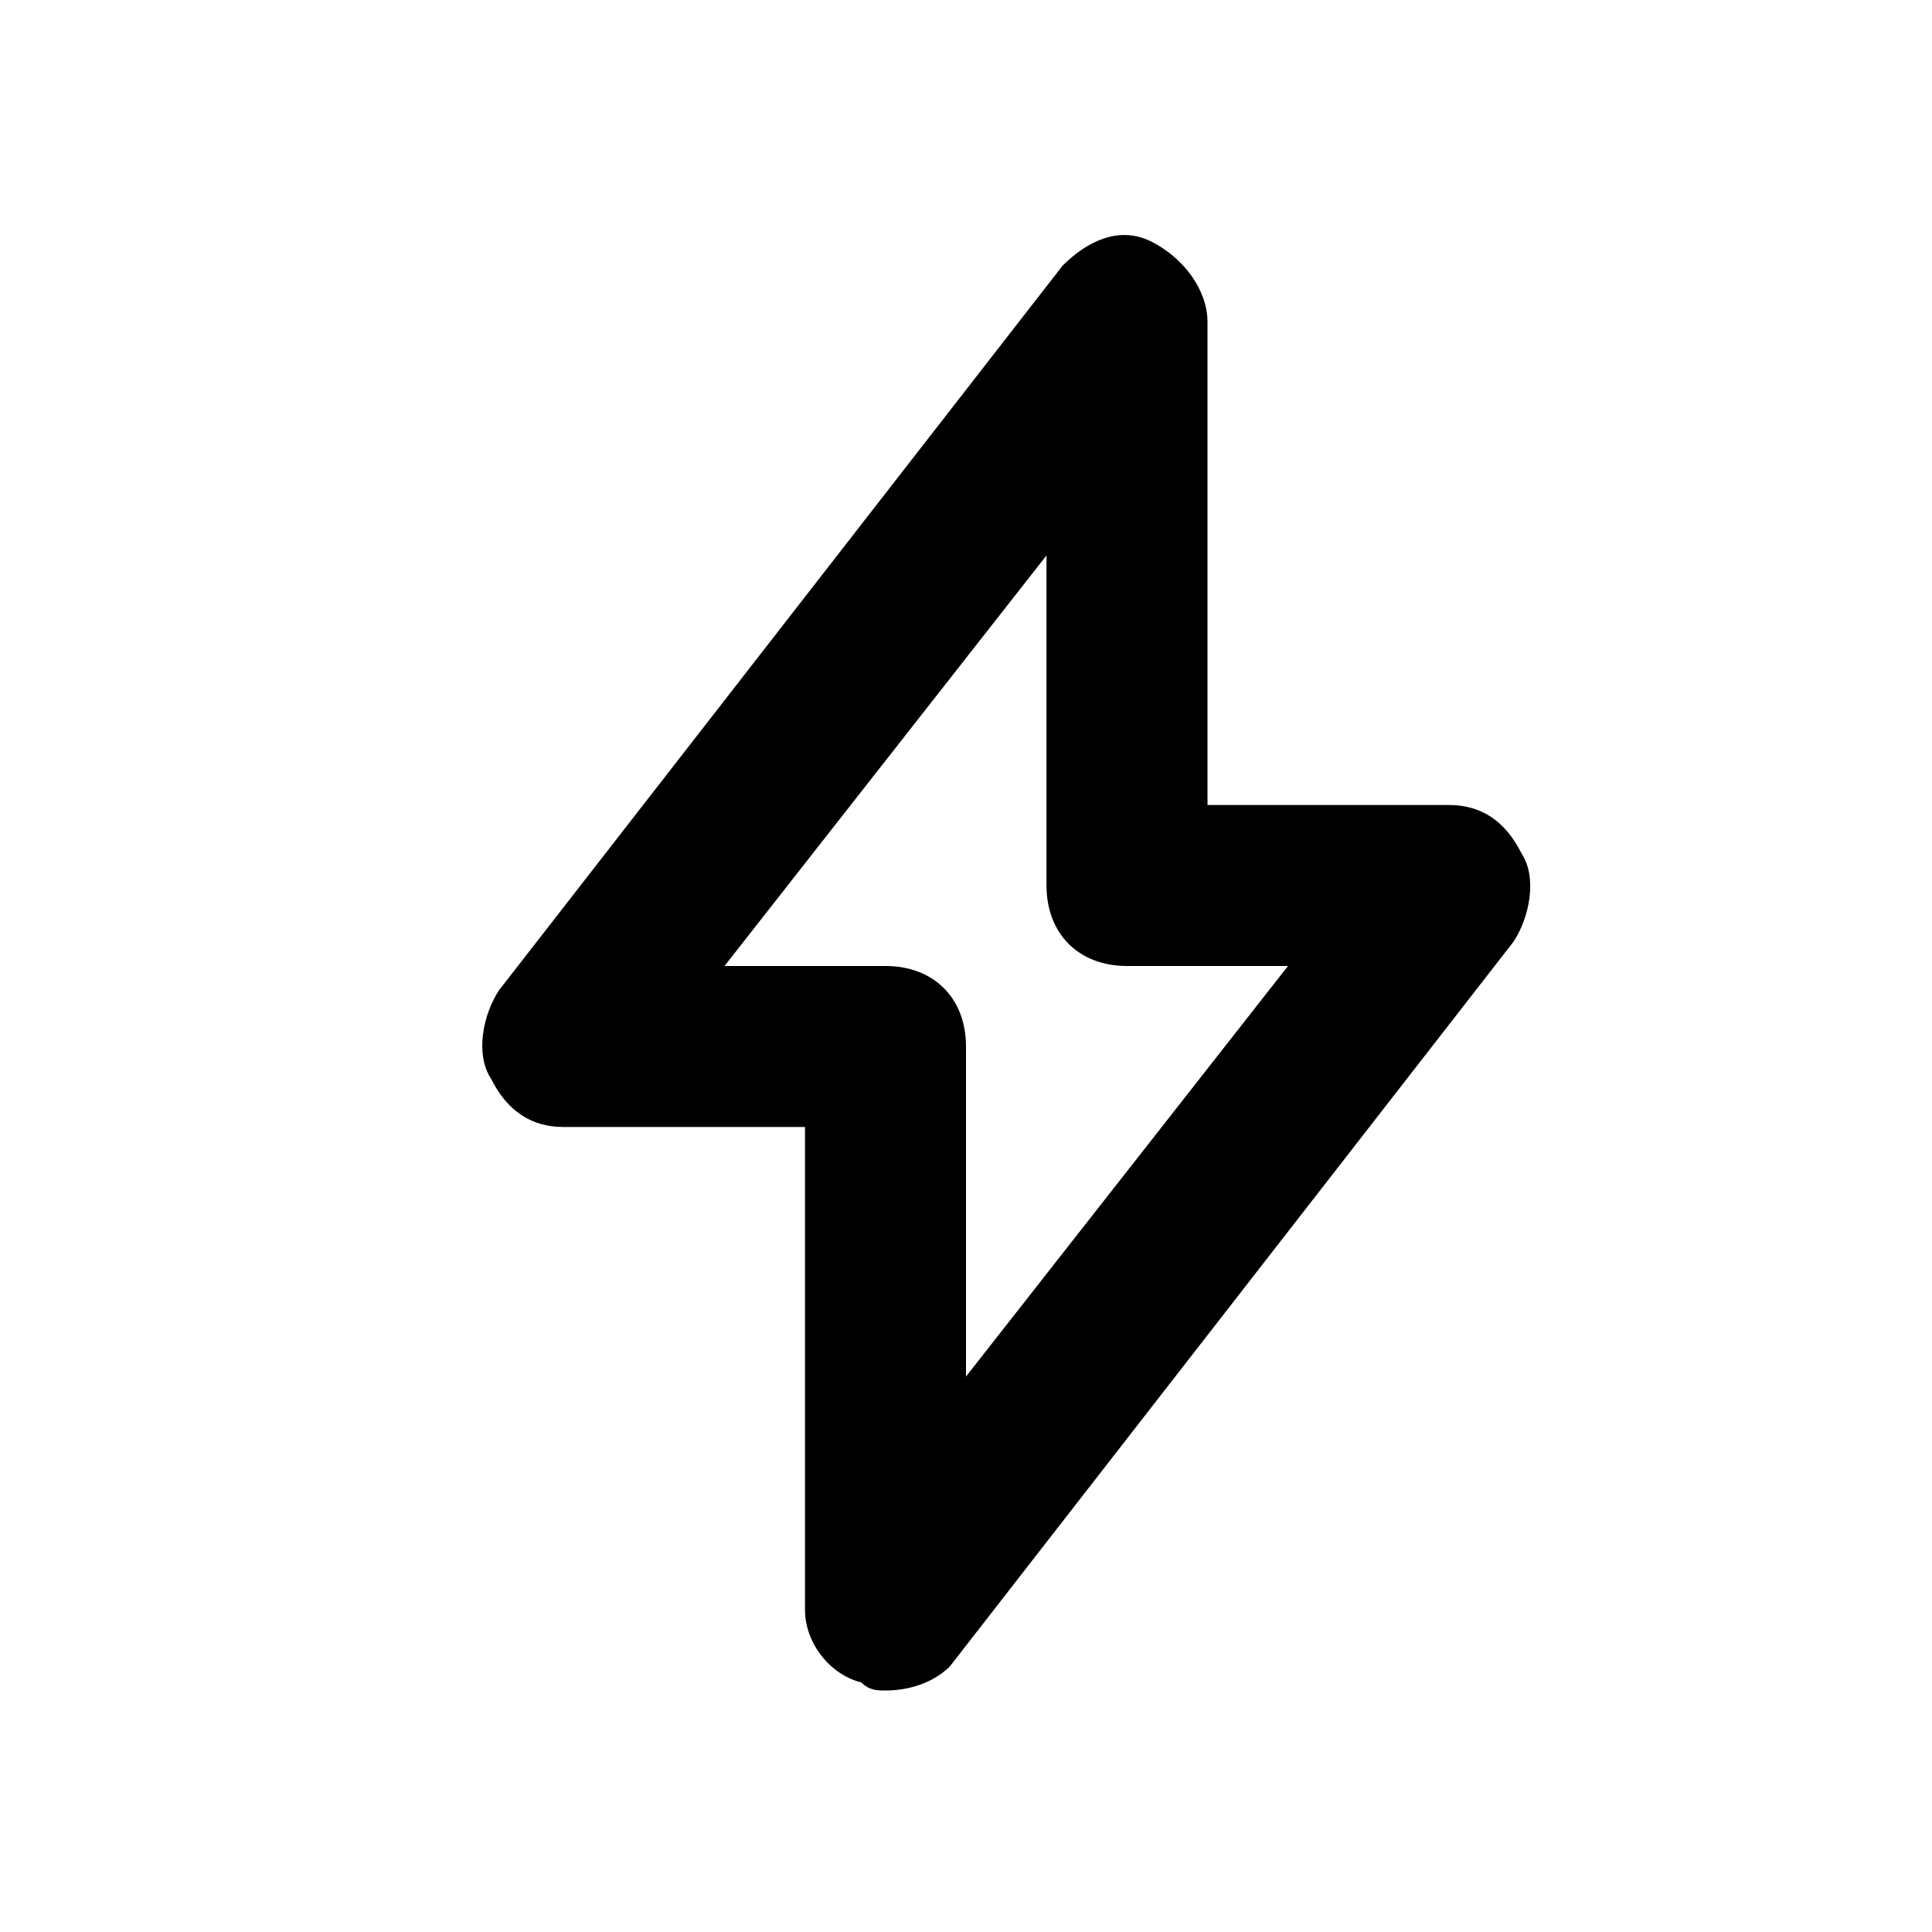
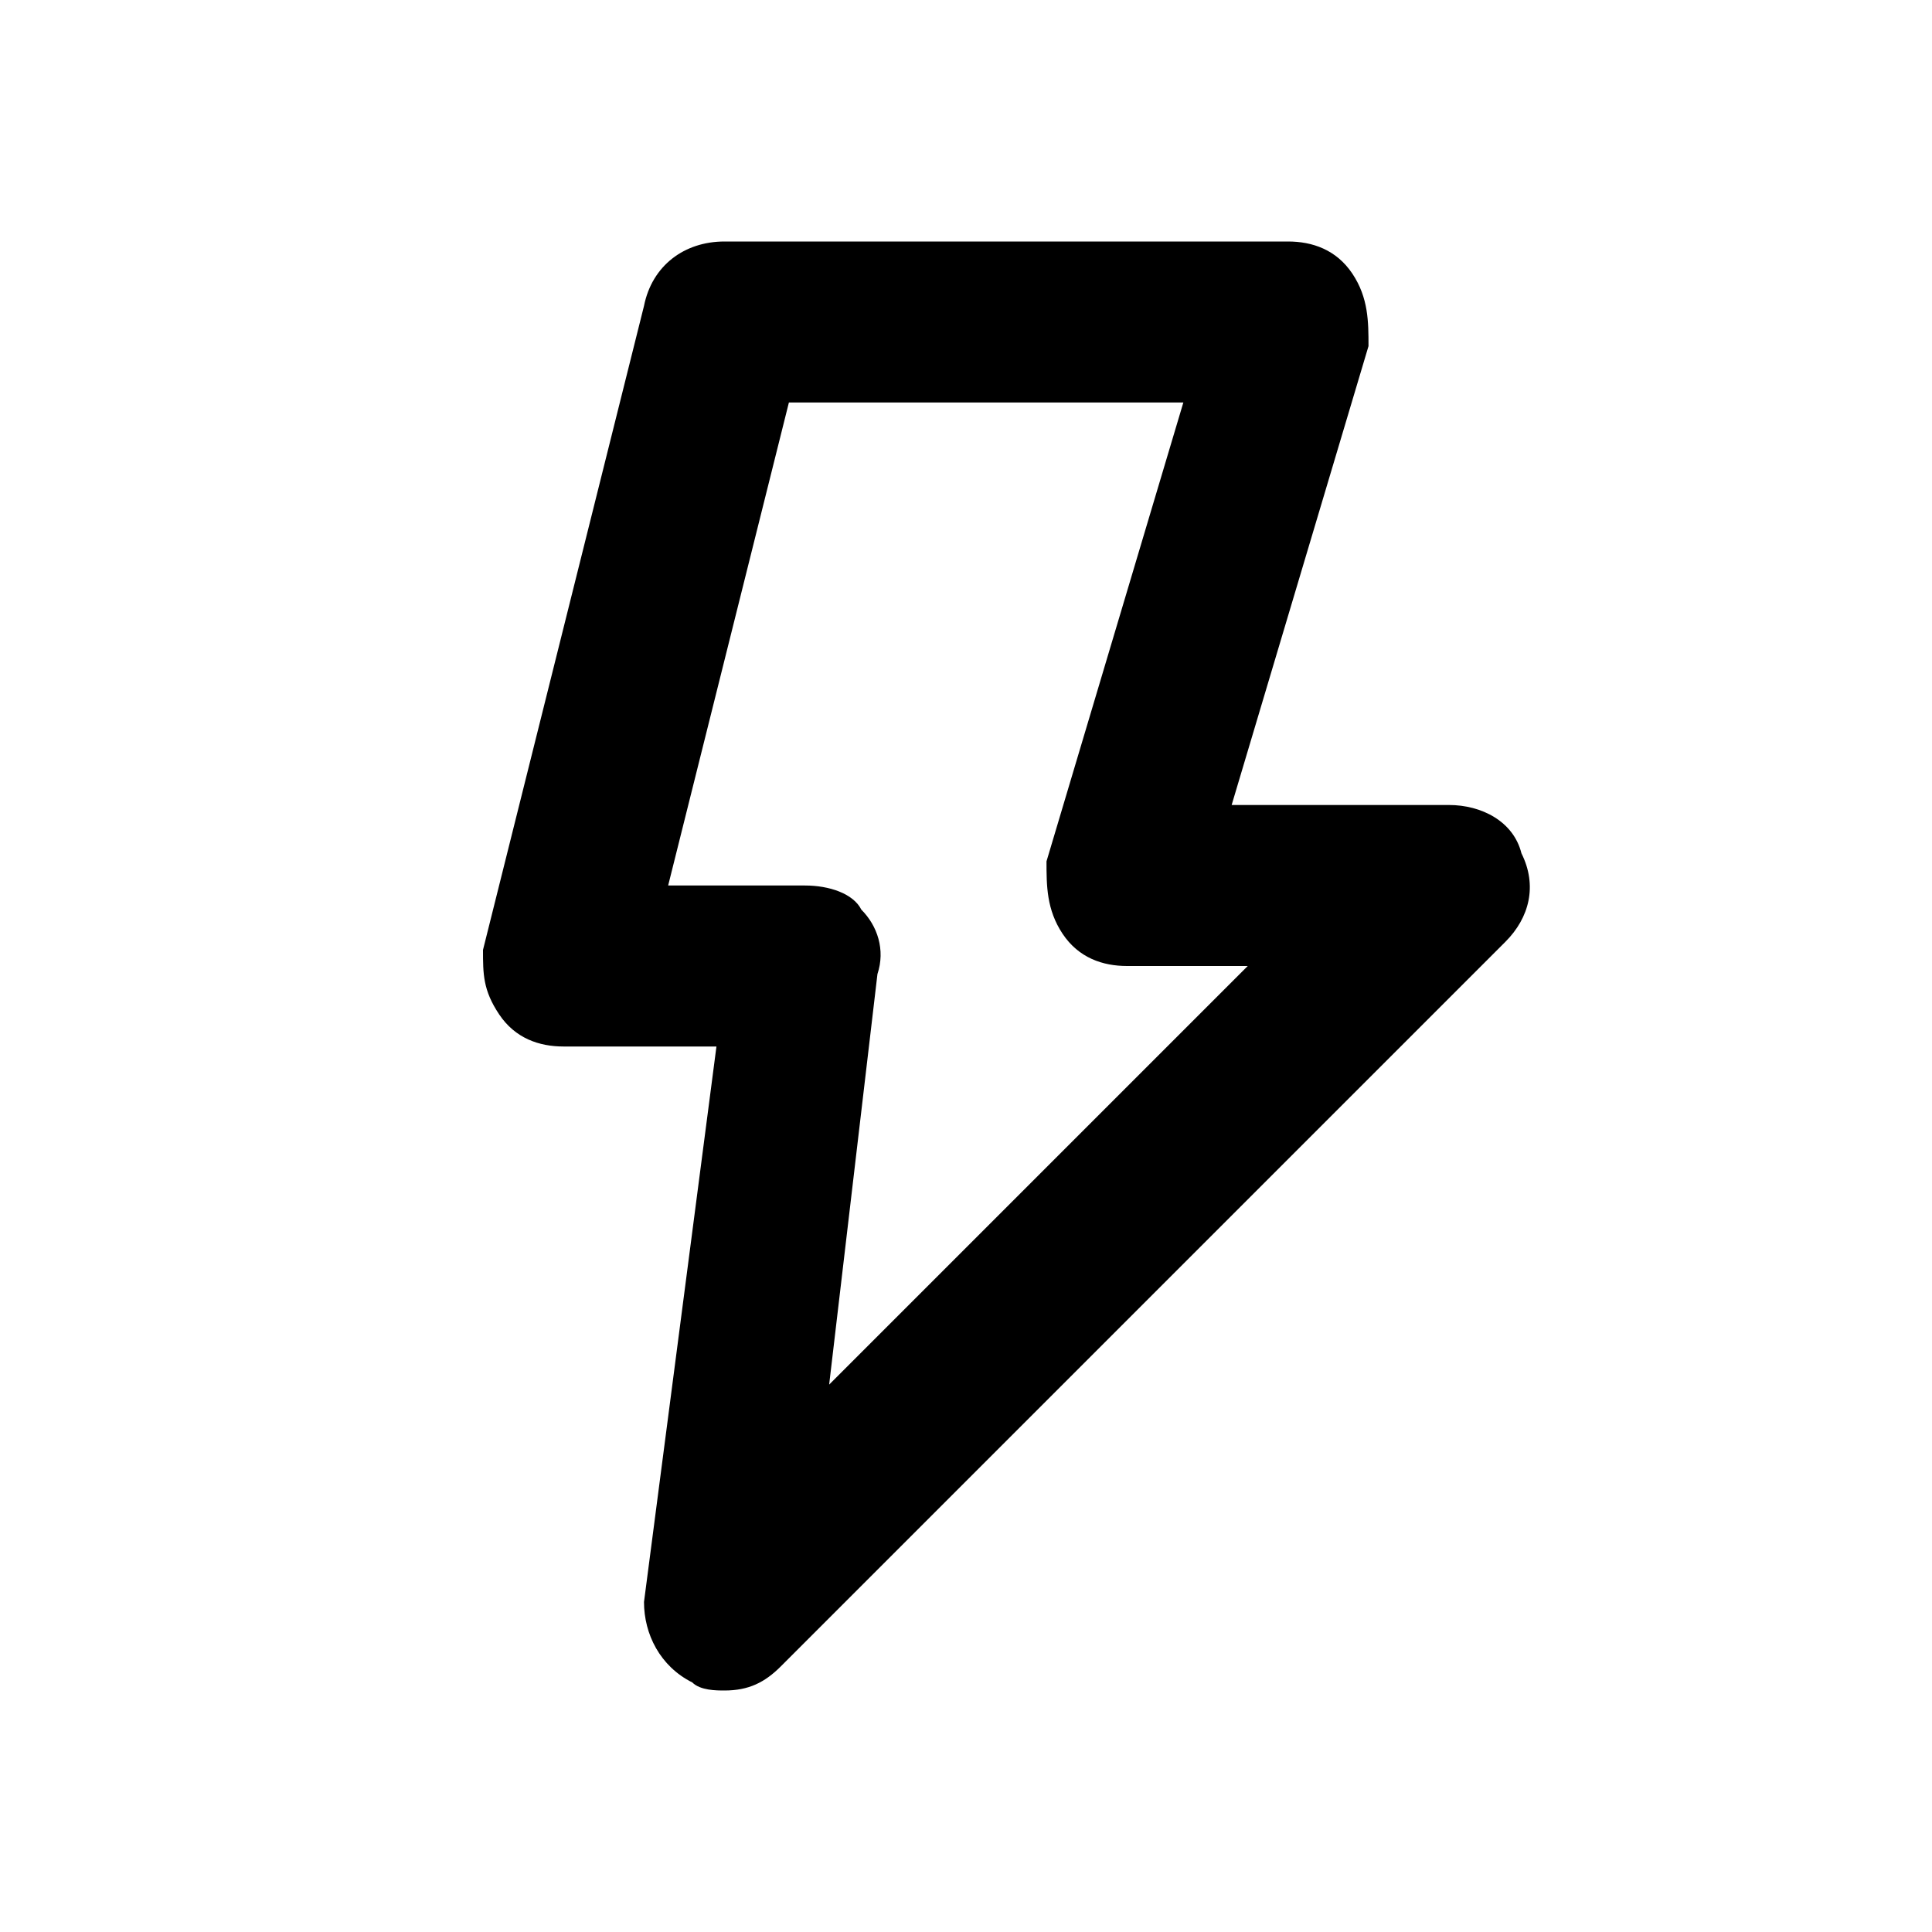
<svg xmlns="http://www.w3.org/2000/svg" version="1.1" id="Layer_1" x="0px" y="0px" viewBox="0 0 24 24" style="enable-background:new 0 0 24 24;" xml:space="preserve">
  <style type="text/css">
	.st0{fill:#A5B2BD;}
	.st1{fill:#3197D6;}
</style>
-   <path d="M11,21c-0.1,0-0.2,0-0.3-0.1C10.3,20.8,10,20.4,10,20v-6H7c-0.4,0-0.7-0.2-0.9-0.6c-0.2-0.3-0.1-0.8,0.1-1.1l7-9  c0.3-0.3,0.7-0.5,1.1-0.3C14.7,3.2,15,3.6,15,4v6h3c0.4,0,0.7,0.2,0.9,0.6c0.2,0.3,0.1,0.8-0.1,1.1l-7,9C11.6,20.9,11.3,21,11,21z   M9,12h2c0.6,0,1,0.4,1,1v4.1l4-5.1h-2c-0.6,0-1-0.4-1-1V6.9L9,12z" />
+   <path d="M9,21c-0.1,0-0.3,0-0.4-0.1c-0.4-0.2-0.6-0.6-0.6-1L8.9,13H7c-0.3,0-0.6-0.1-0.8-0.4S6,12.1,6,11.8l2-8C8.1,3.3,8.5,3,9,3h7  c0.3,0,0.6,0.1,0.8,0.4S17,4,17,4.3L15.3,10H18c0.4,0,0.8,0.2,0.9,0.6c0.2,0.4,0.1,0.8-0.2,1.1l-9,9C9.5,20.9,9.3,21,9,21z M8.3,11  H10c0.3,0,0.6,0.1,0.7,0.3c0.2,0.2,0.3,0.5,0.2,0.8l-0.6,5.1l5.2-5.2H14c-0.3,0-0.6-0.1-0.8-0.4S13,11,13,10.7L14.7,5H9.8L8.3,11z" />
</svg>
